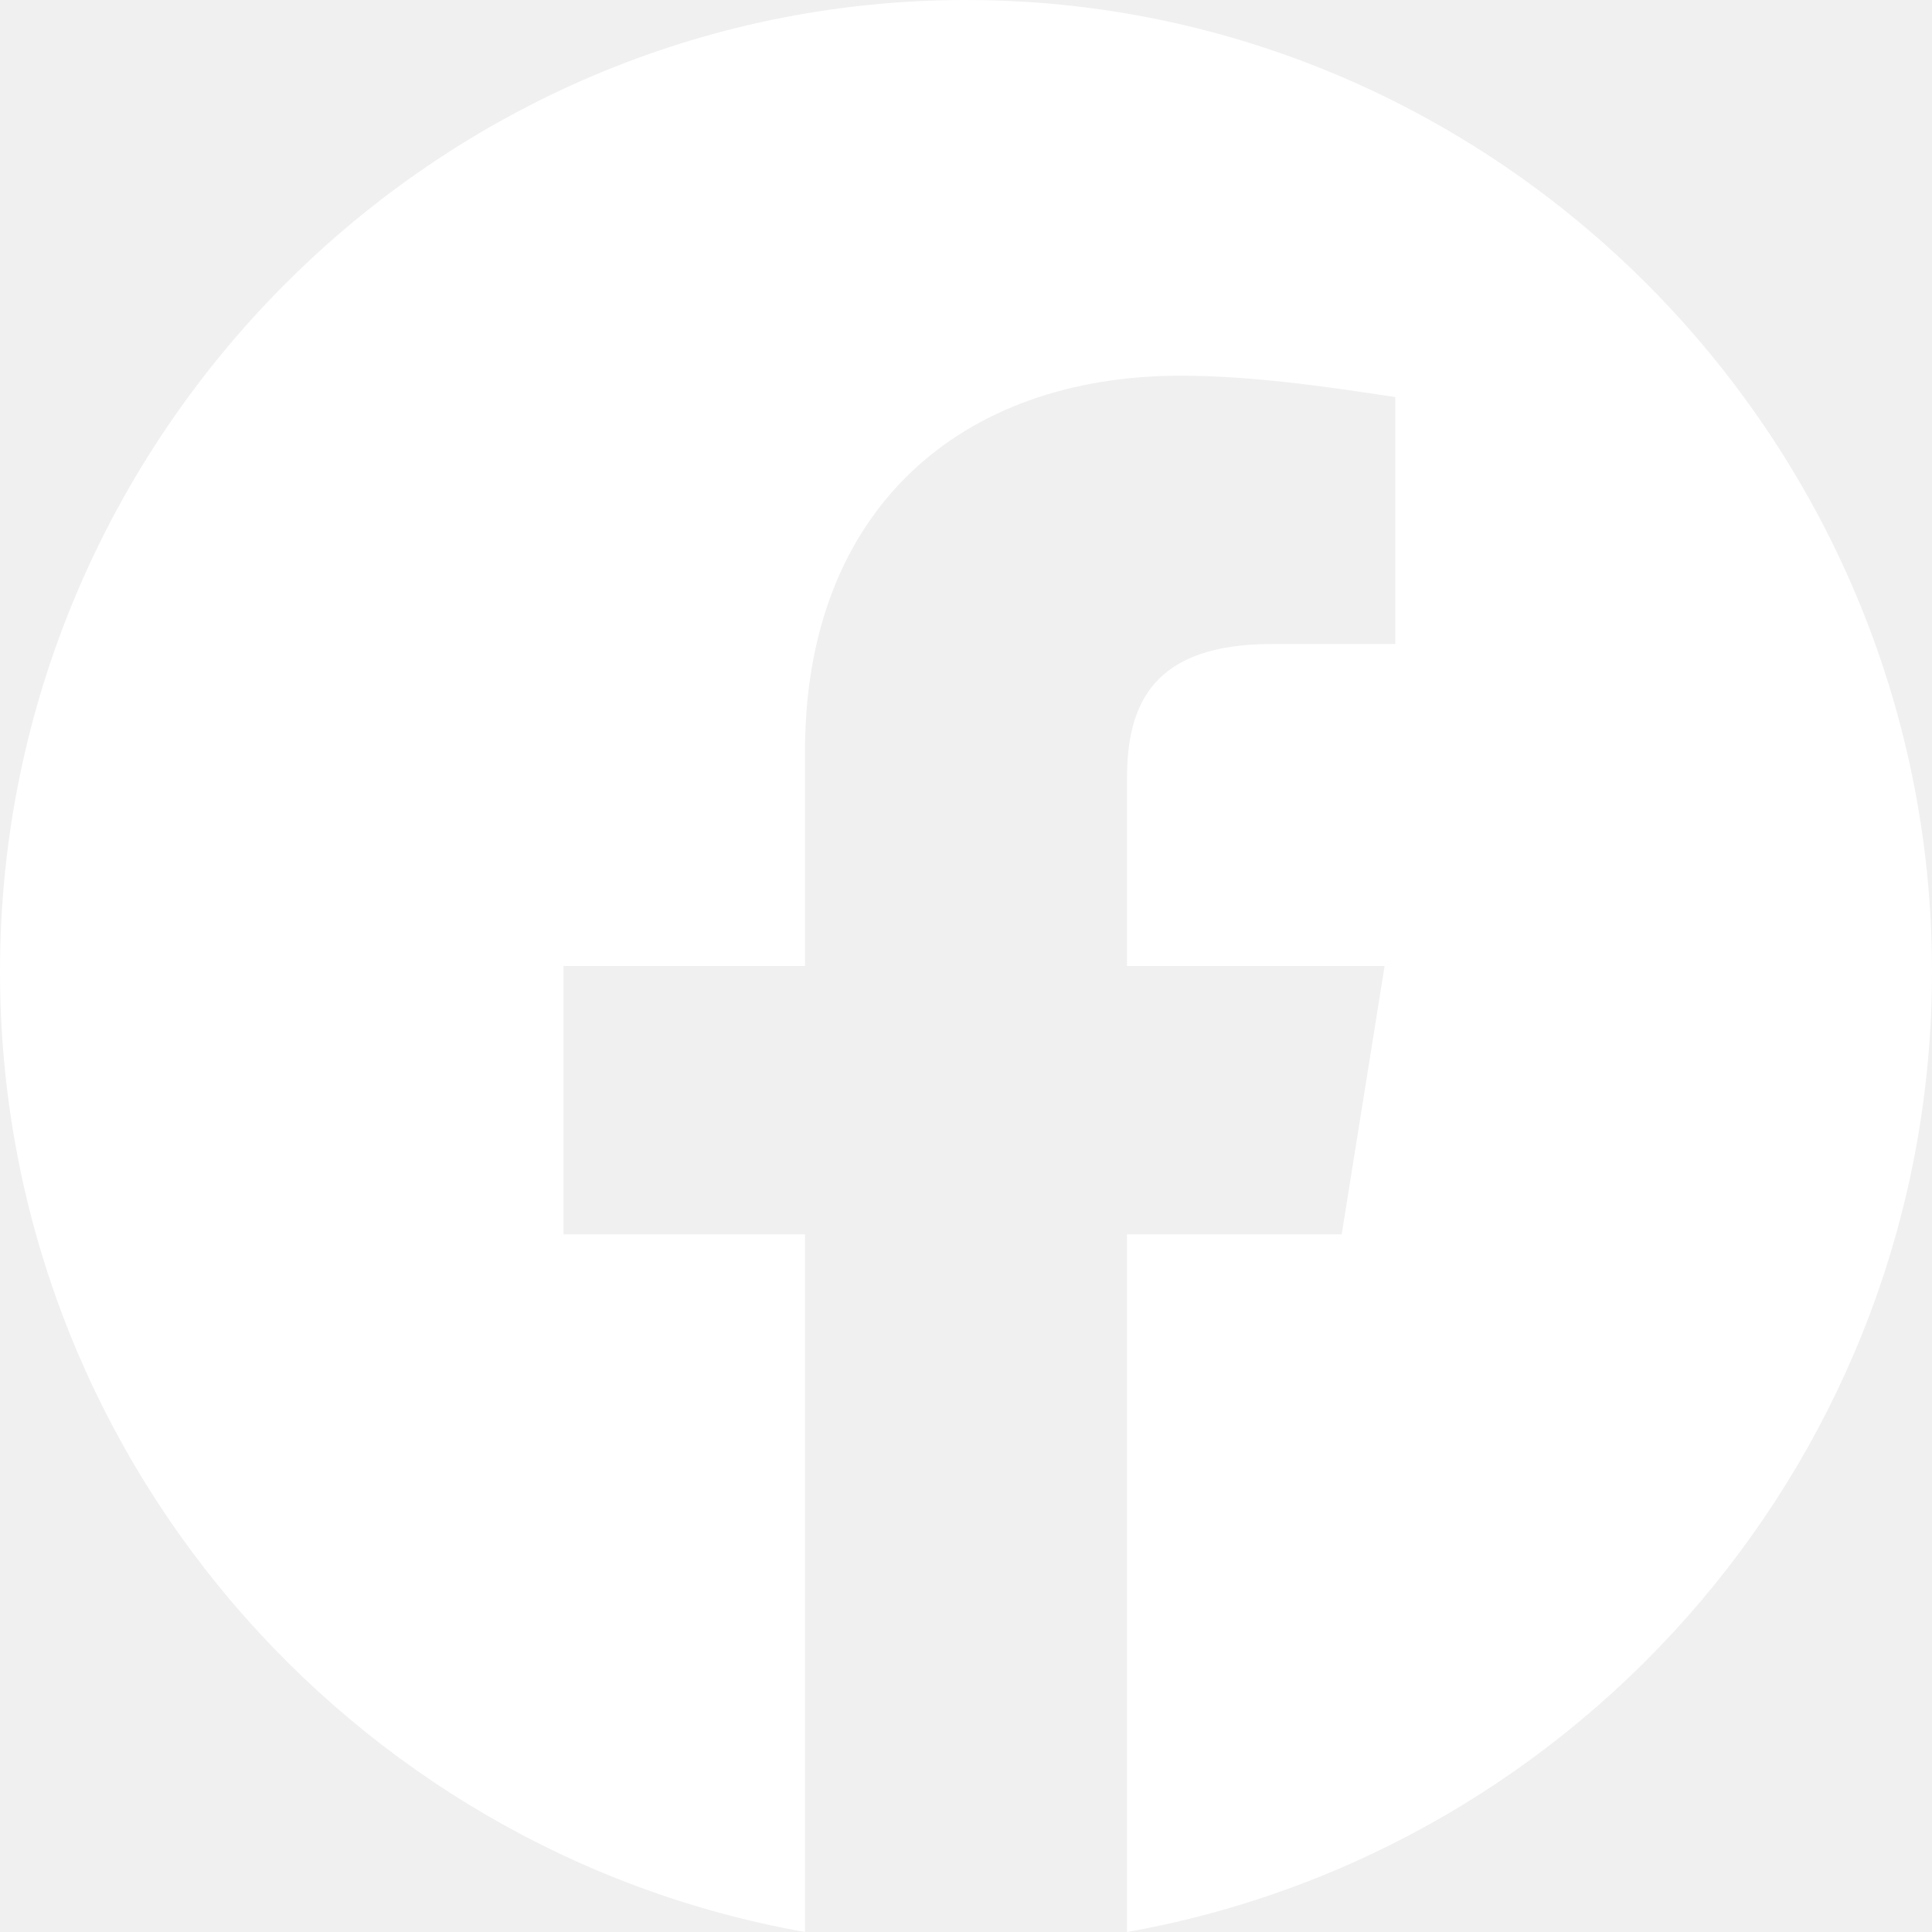
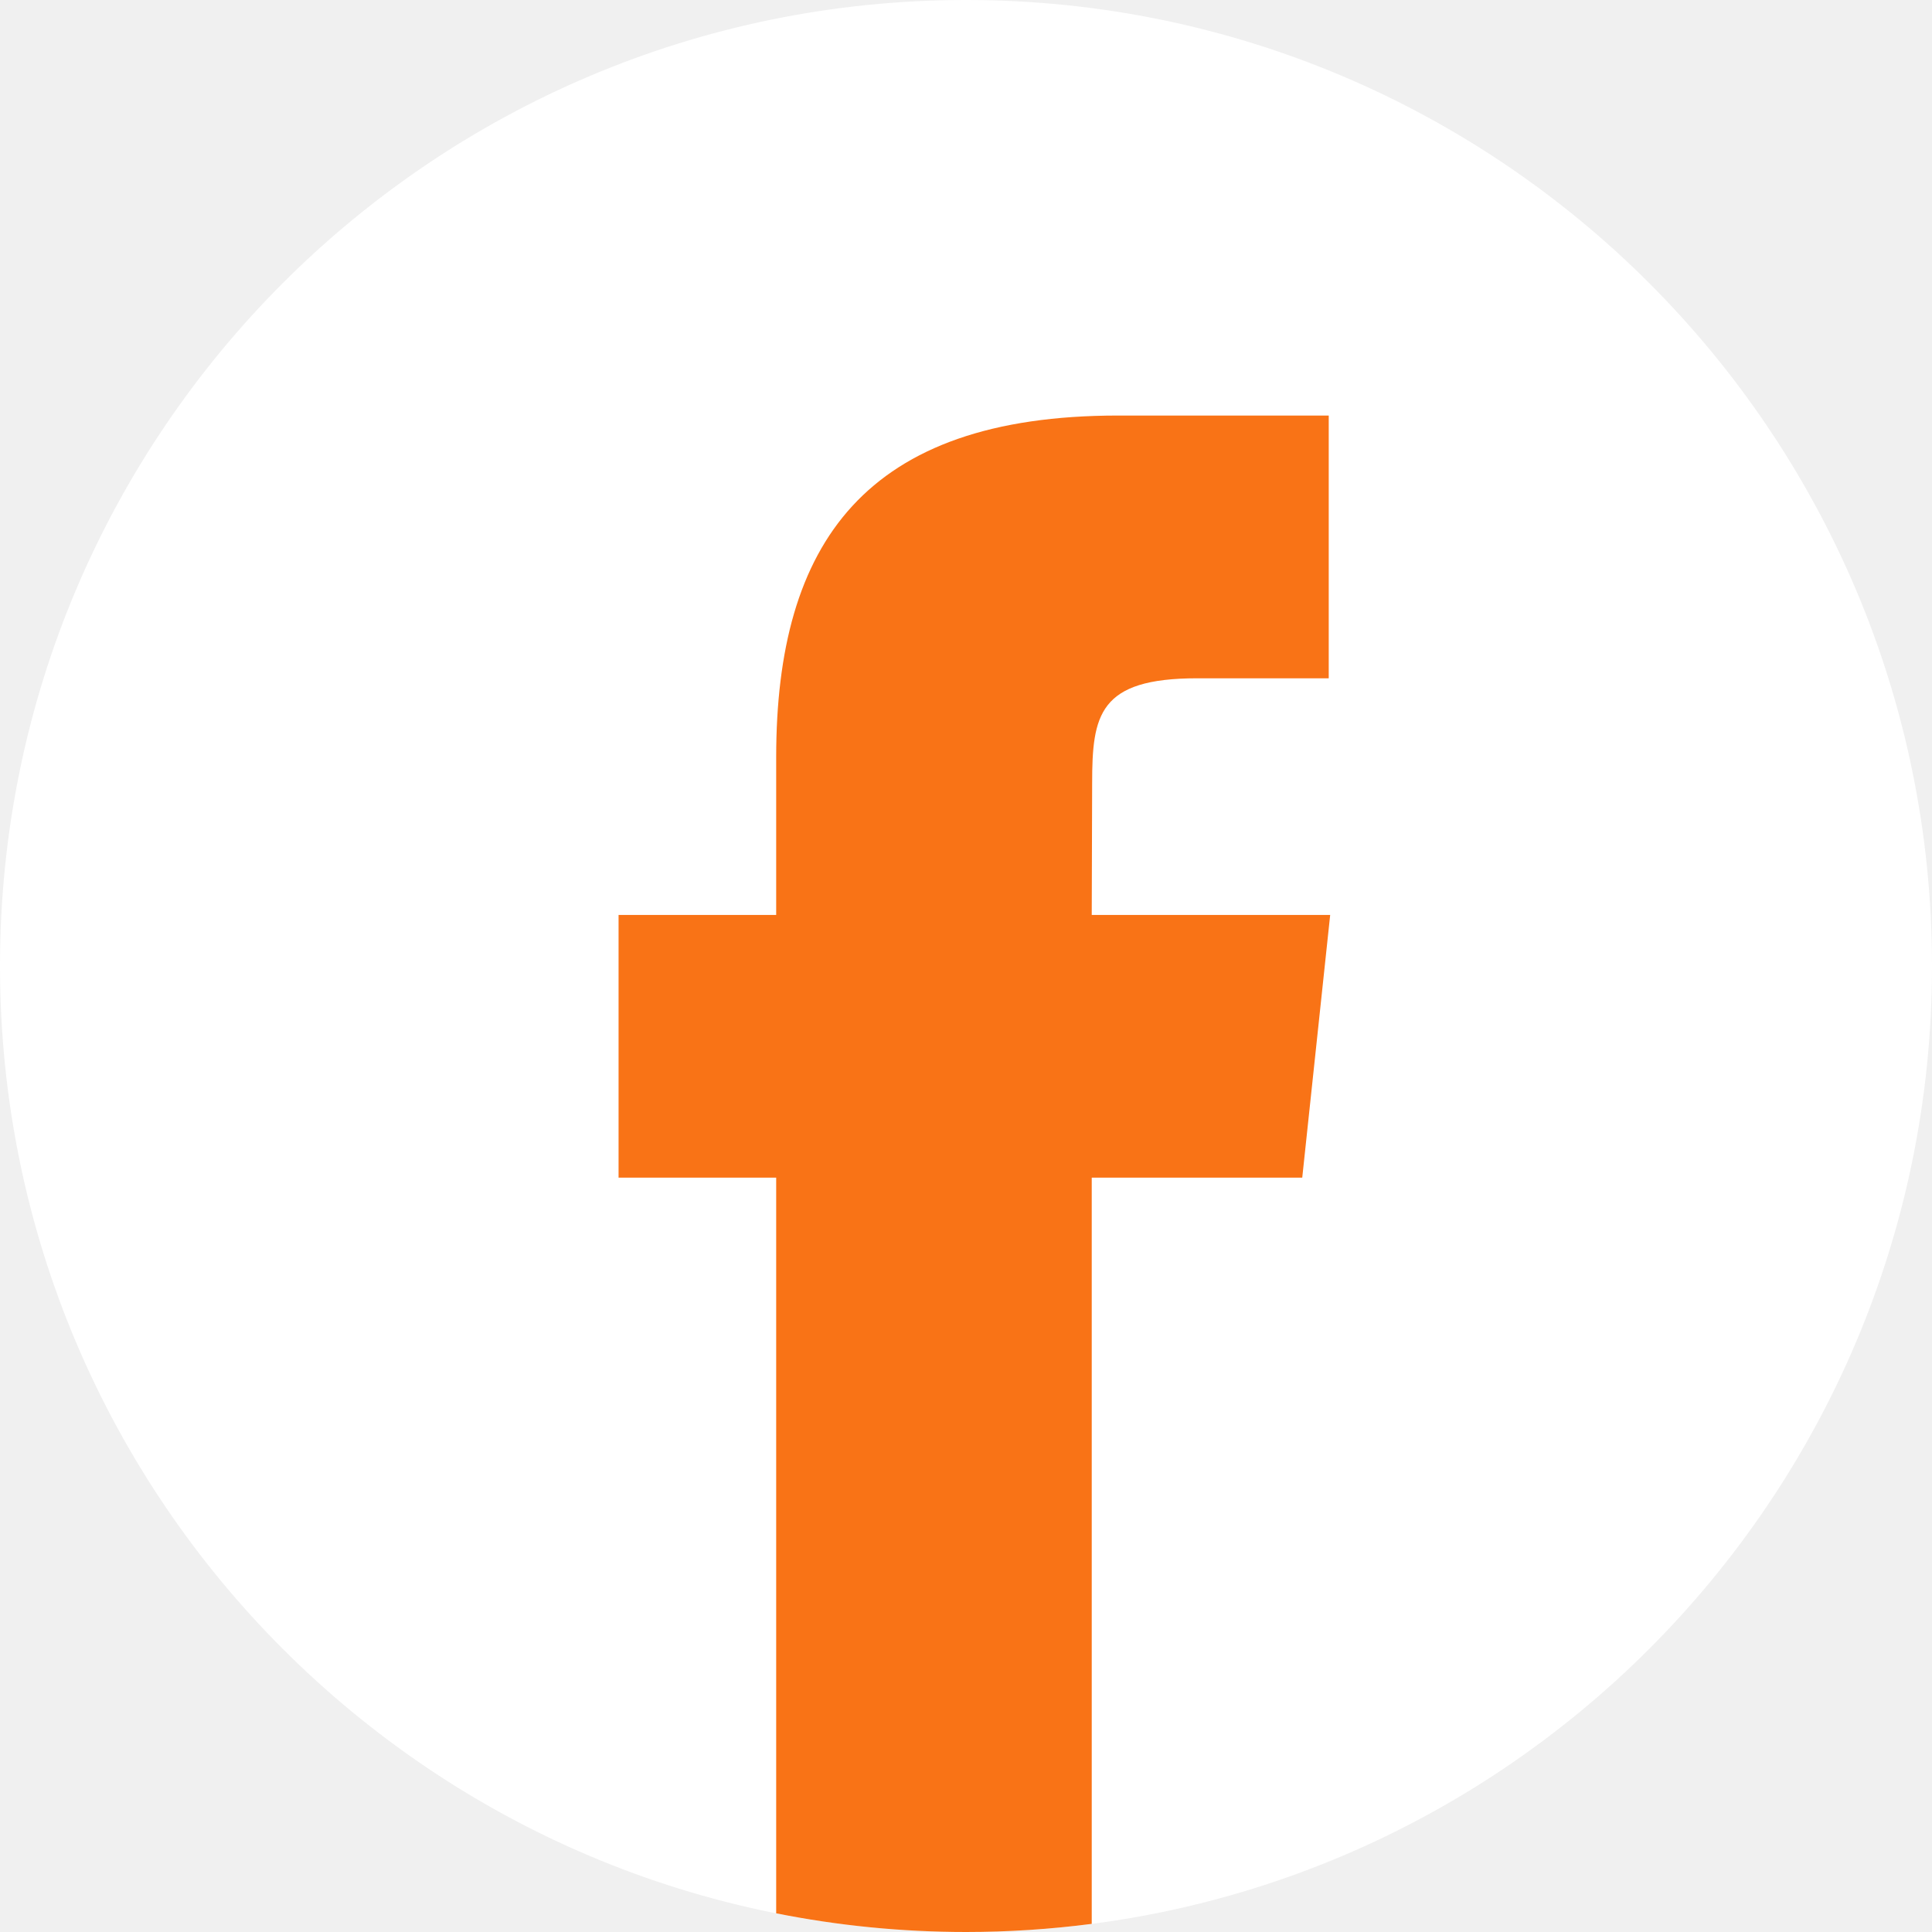
- <svg xmlns="http://www.w3.org/2000/svg" width="24" height="24" viewBox="0 0 24 24">
-   <g fill="none">
-     <g clip-path="url(#akarIconsFacebookFill0)">
-       <path fill="white" fill-rule="evenodd" d="M0 12.067C0 18.034 4.333 22.994 10 24v-8.667H7V12h3V9.333c0-3 1.933-4.666 4.667-4.666c.866 0 1.8.133 2.666.266V8H15.8c-1.467 0-1.8.733-1.8 1.667V12h3.2l-.533 3.333H14V24c5.667-1.006 10-5.966 10-11.933C24 5.43 18.6 0 12 0S0 5.43 0 12.067" clip-rule="evenodd" />
-     </g>
-     <defs>
-       <clipPath id="akarIconsFacebookFill0">
-         <path fill="#fff" d="M0 0h24v24H0z" />
-       </clipPath>
-     </defs>
+ <svg xmlns="http://www.w3.org/2000/svg" width="24" height="24" viewBox="0 0 24 24" fill="none">
+   <g clip-path="url(#clip0_13008_6183)">
+     <path fill-rule="evenodd" clip-rule="evenodd" d="M12 0C18.627 0 24 5.373 24 12C24 18.627 18.627 24 12 24C5.373 24 0 18.627 0 12C0 5.373 5.373 0 12 0Z" fill="white" />
+     <path d="M13.562 23.899V14.629H16.177L16.524 11.366H13.562L13.567 9.732C13.567 8.881 13.648 8.426 14.871 8.426H16.506V5.162H13.89C10.748 5.162 9.642 6.745 9.642 9.407V11.366H7.684V14.629H9.642V23.768C10.405 23.92 11.194 24 12.002 24C12.524 24 13.045 23.966 13.562 23.899Z" fill="#F97316" />
  </g>
+   <defs>
+     <clipPath id="clip0_13008_6183">
+       <rect width="24" height="24" fill="white" />
+     </clipPath>
+   </defs>
</svg>
